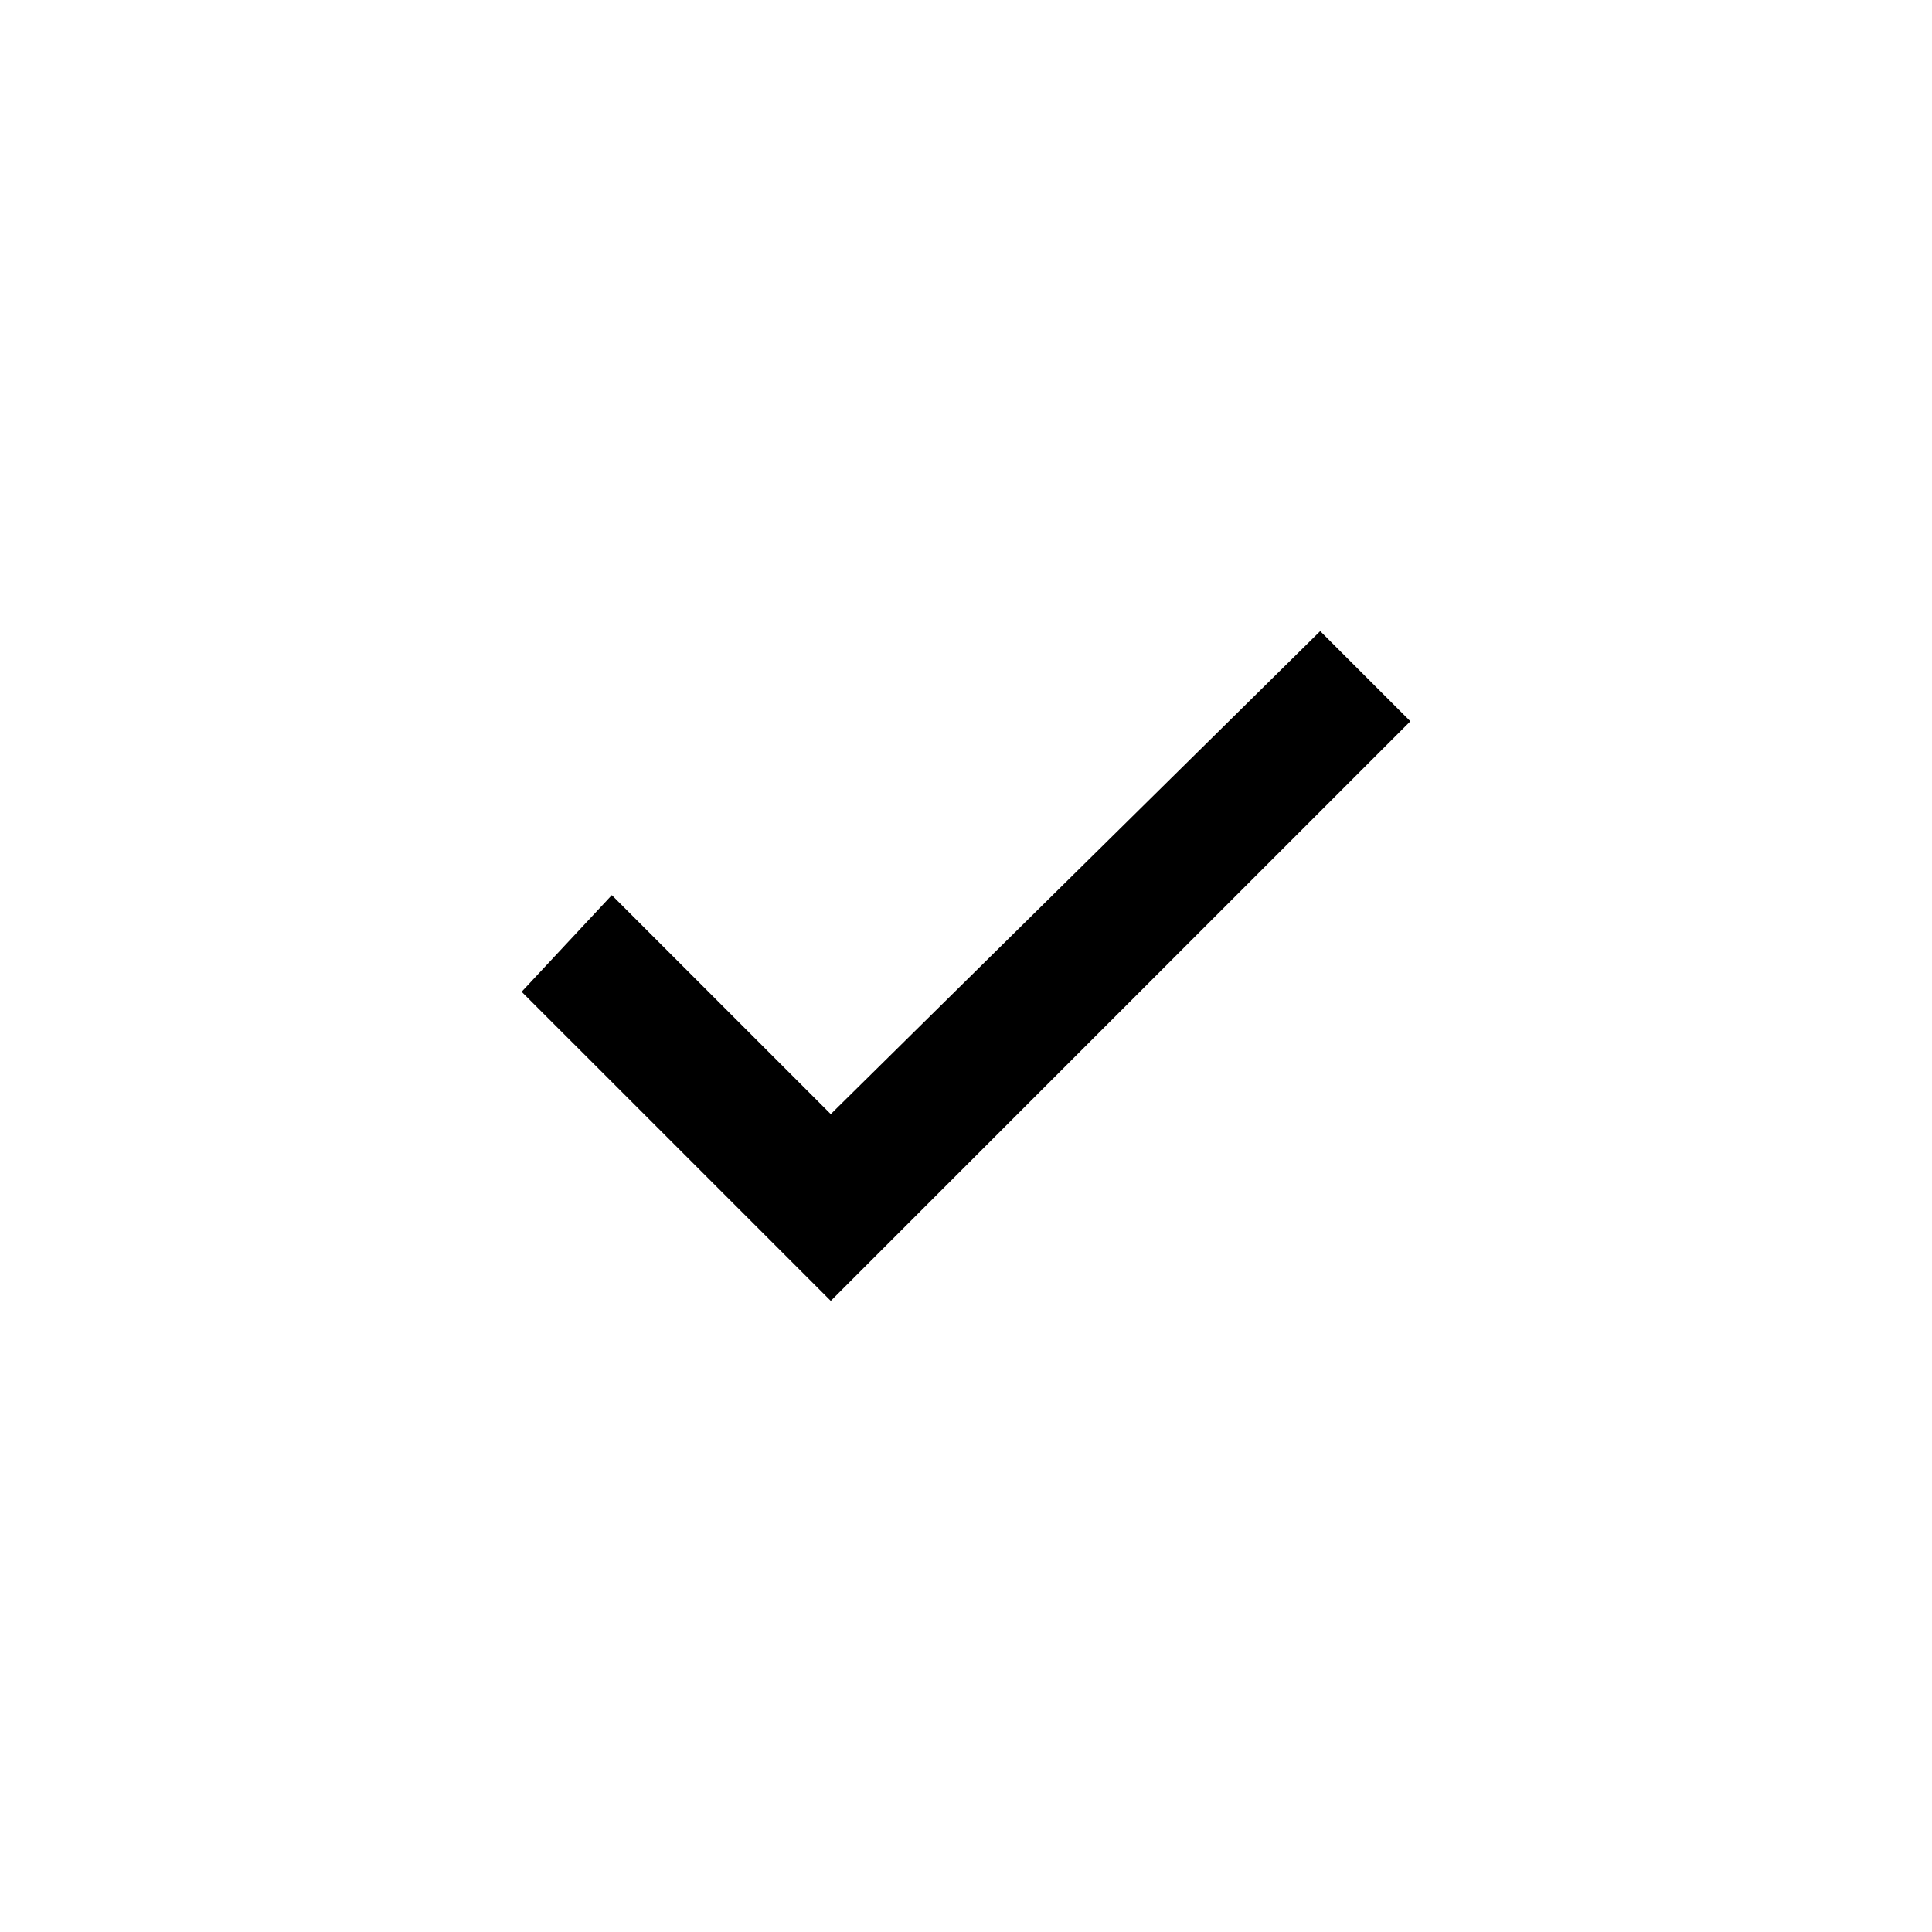
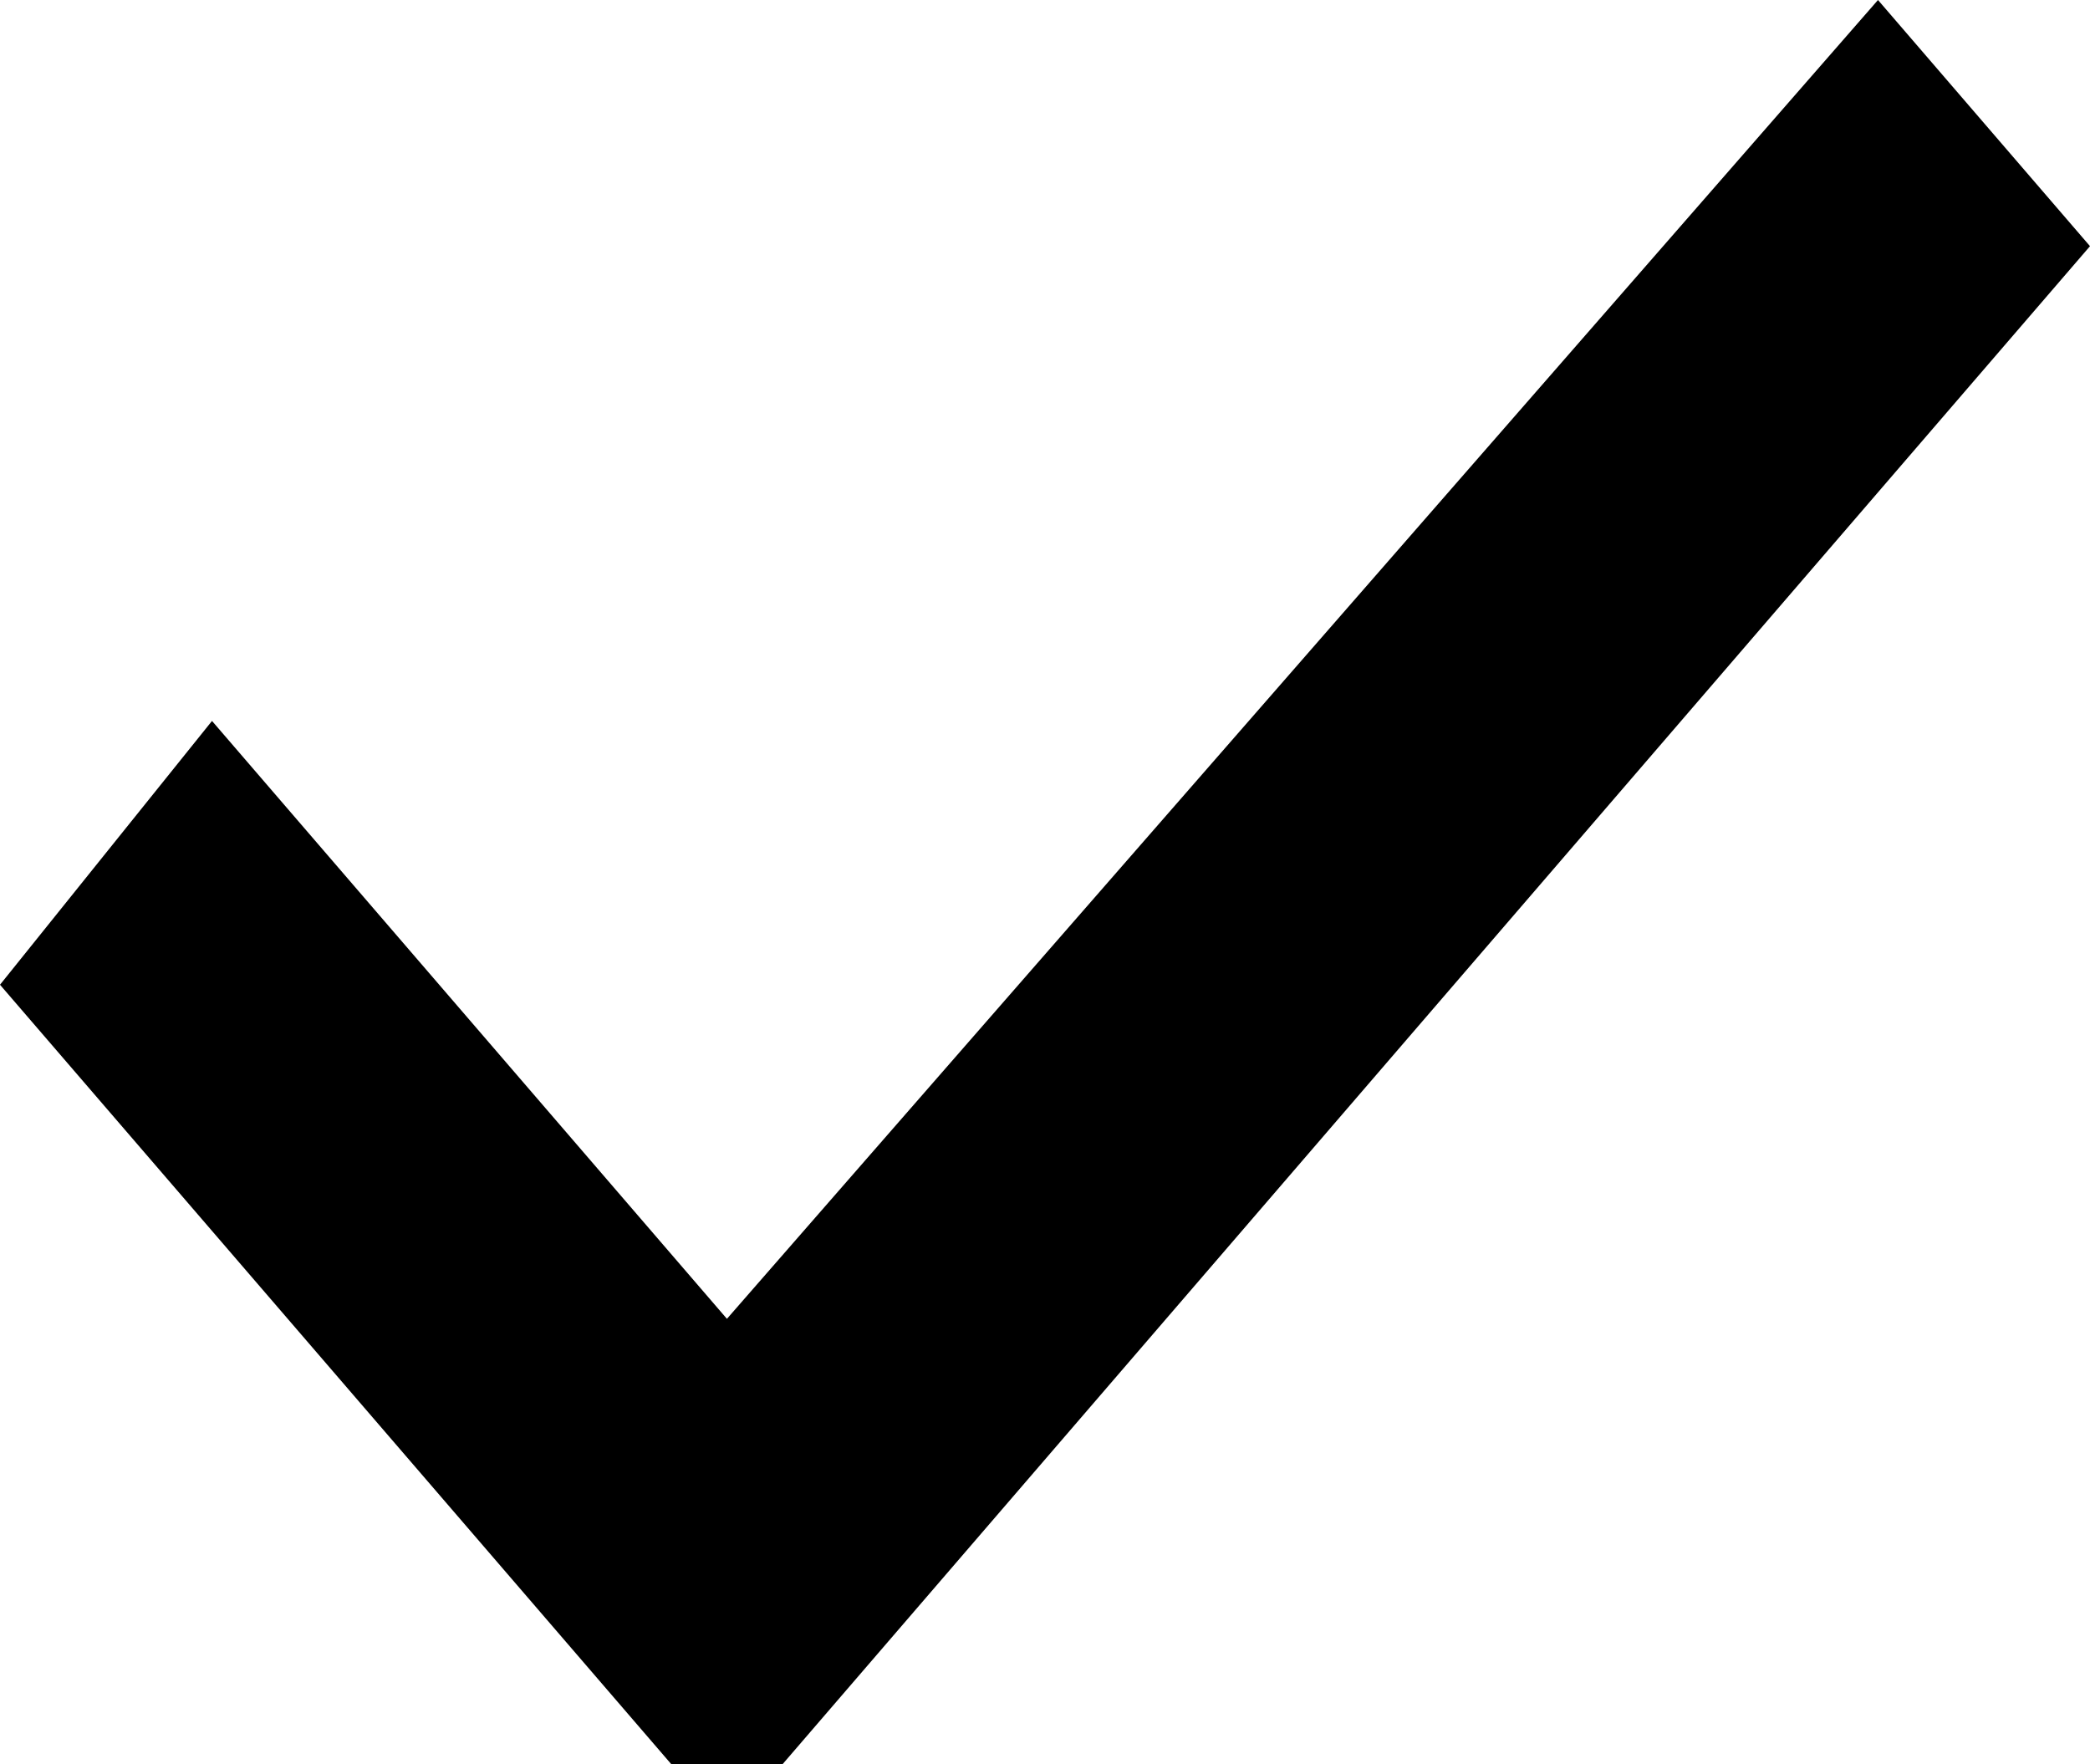
- <svg xmlns="http://www.w3.org/2000/svg" viewBox="-596 382 30 30" style="enable-background:new -596 382 30 30;">
-   <g>
-     <polygon points="-583.1,402.2 -587.9,397.4 -586.5,395.9 -583.1,399.3 -575.5,391.8 -574.1,393.2" />
-   </g>
+ <svg xmlns="http://www.w3.org/2000/svg" width="32px" height="27px" viewBox="8 8 32 27" version="1.1">
+   <polygon stroke="none" fill-rule="evenodd" points="19.13 36 8 23.077 11.246 19.038 19.13 28.192 36.754 8 40 11.769" />
</svg>
